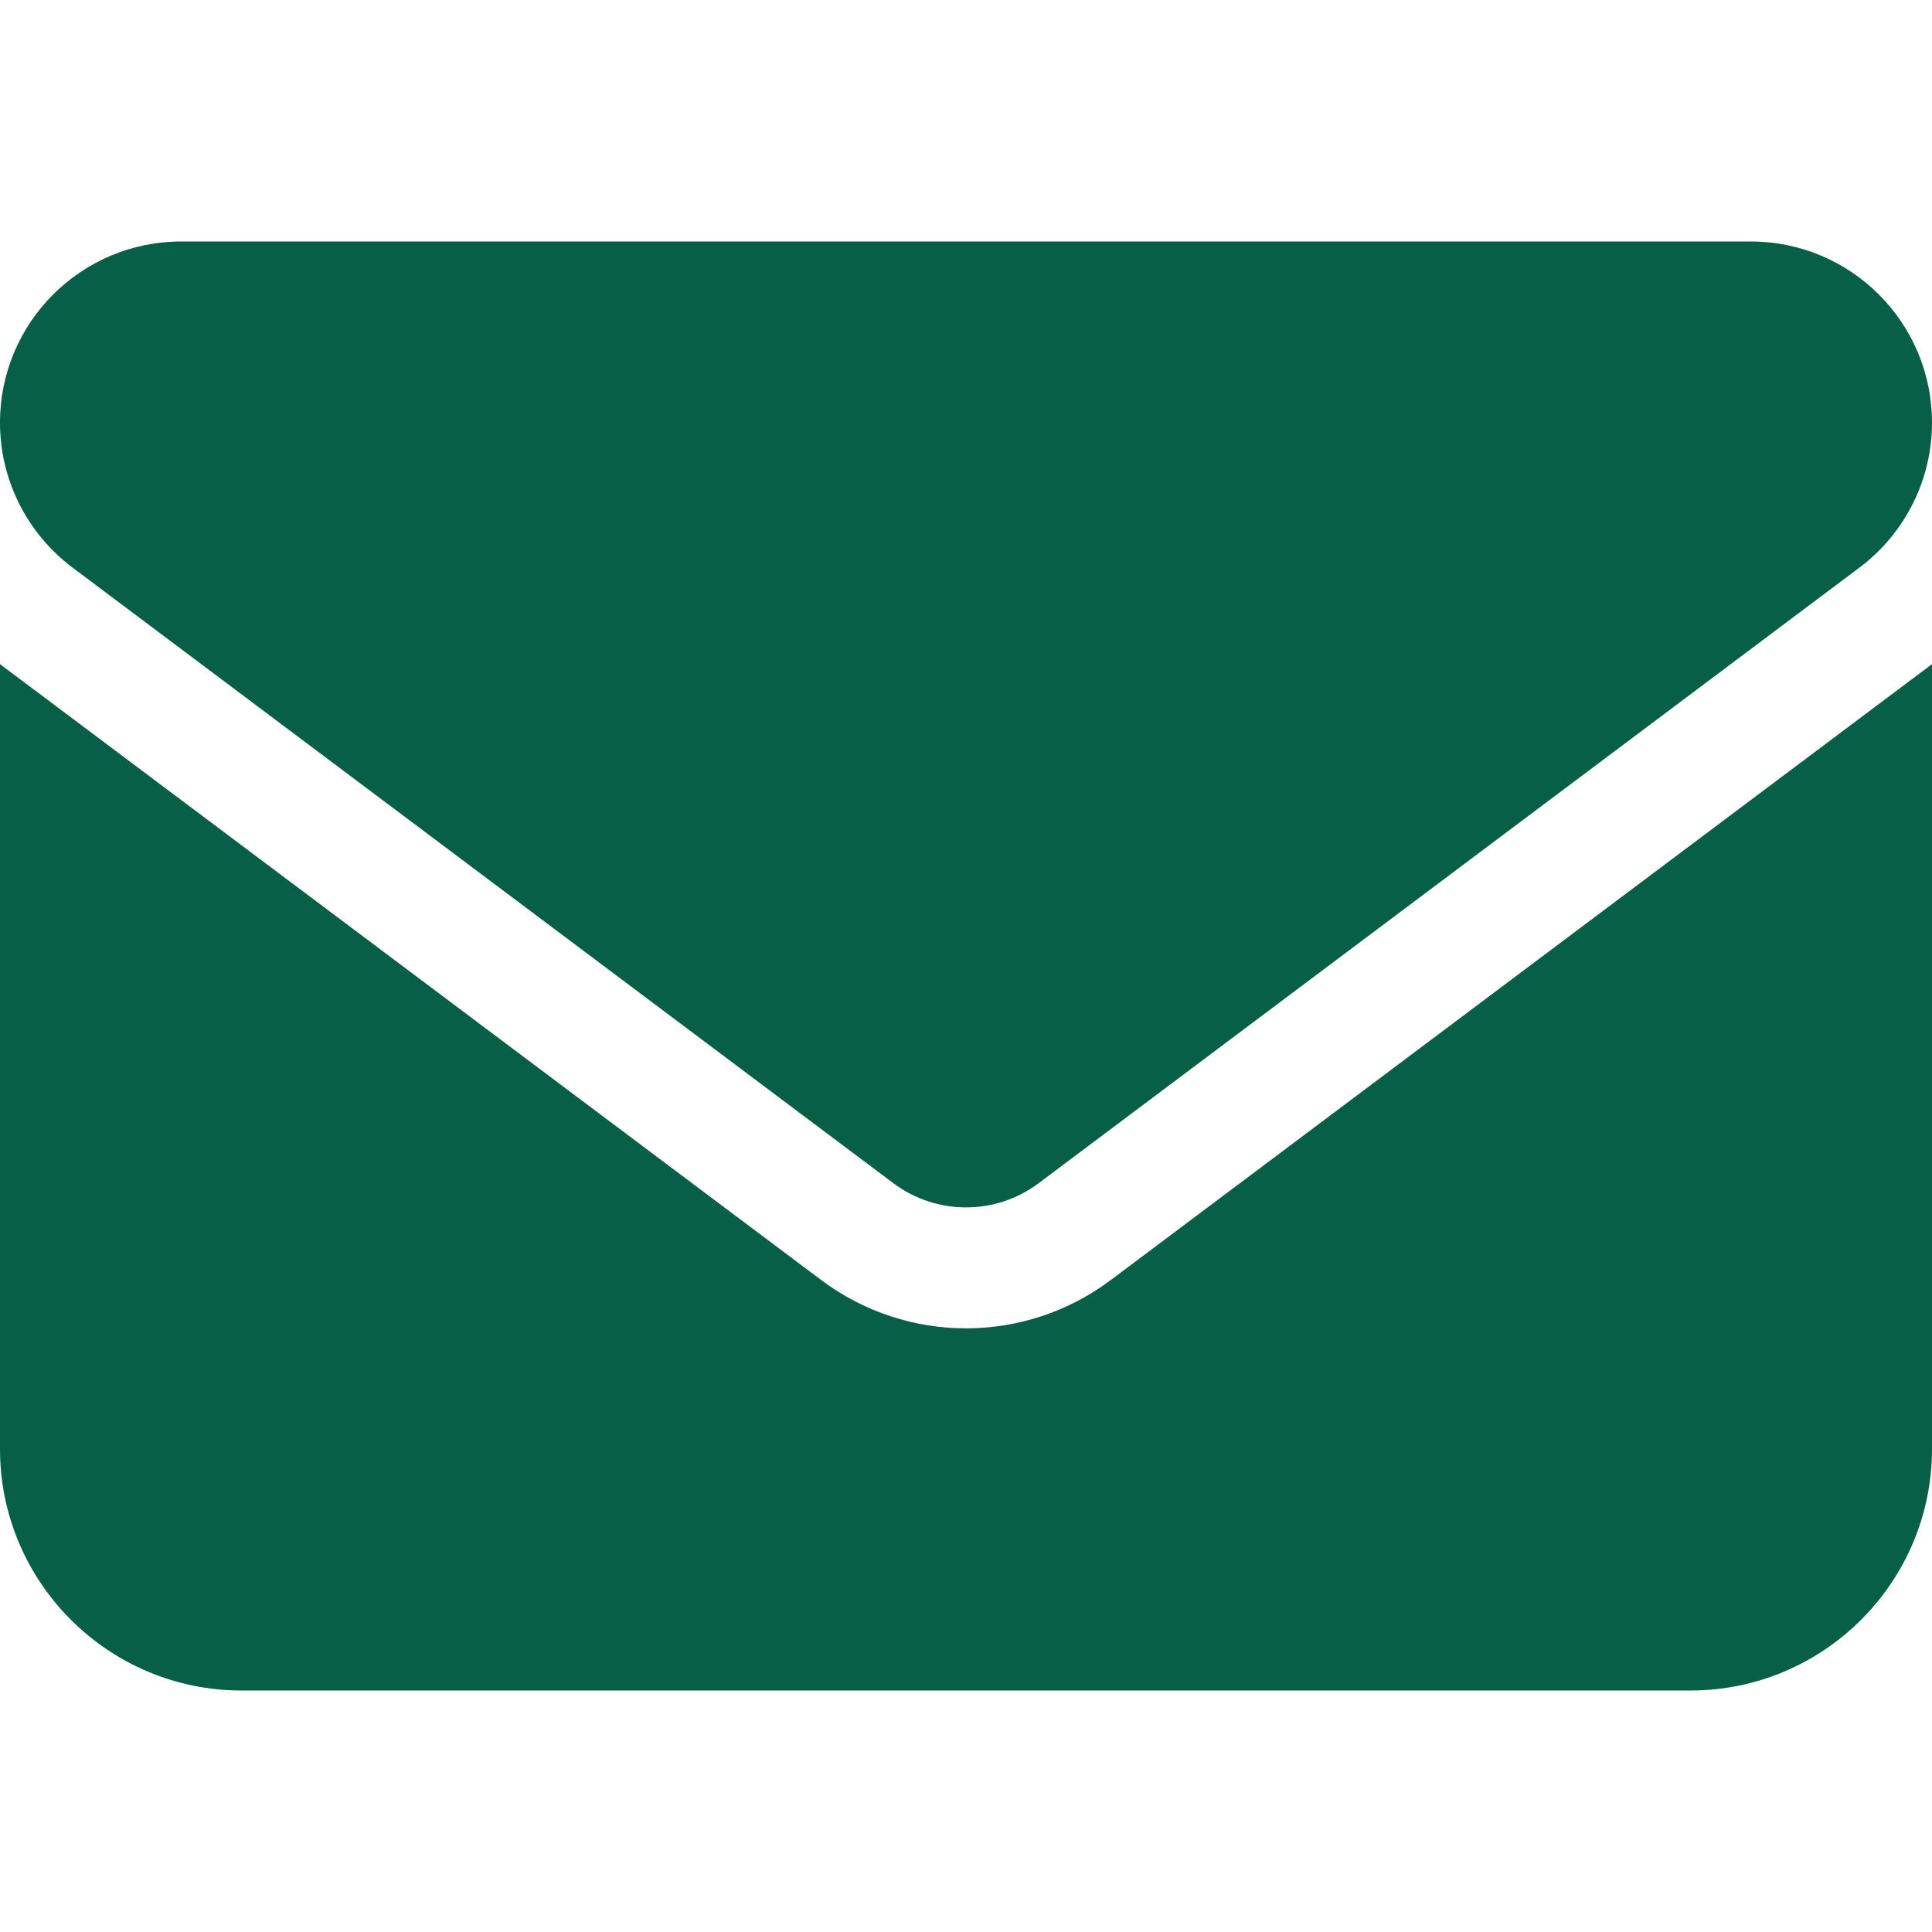
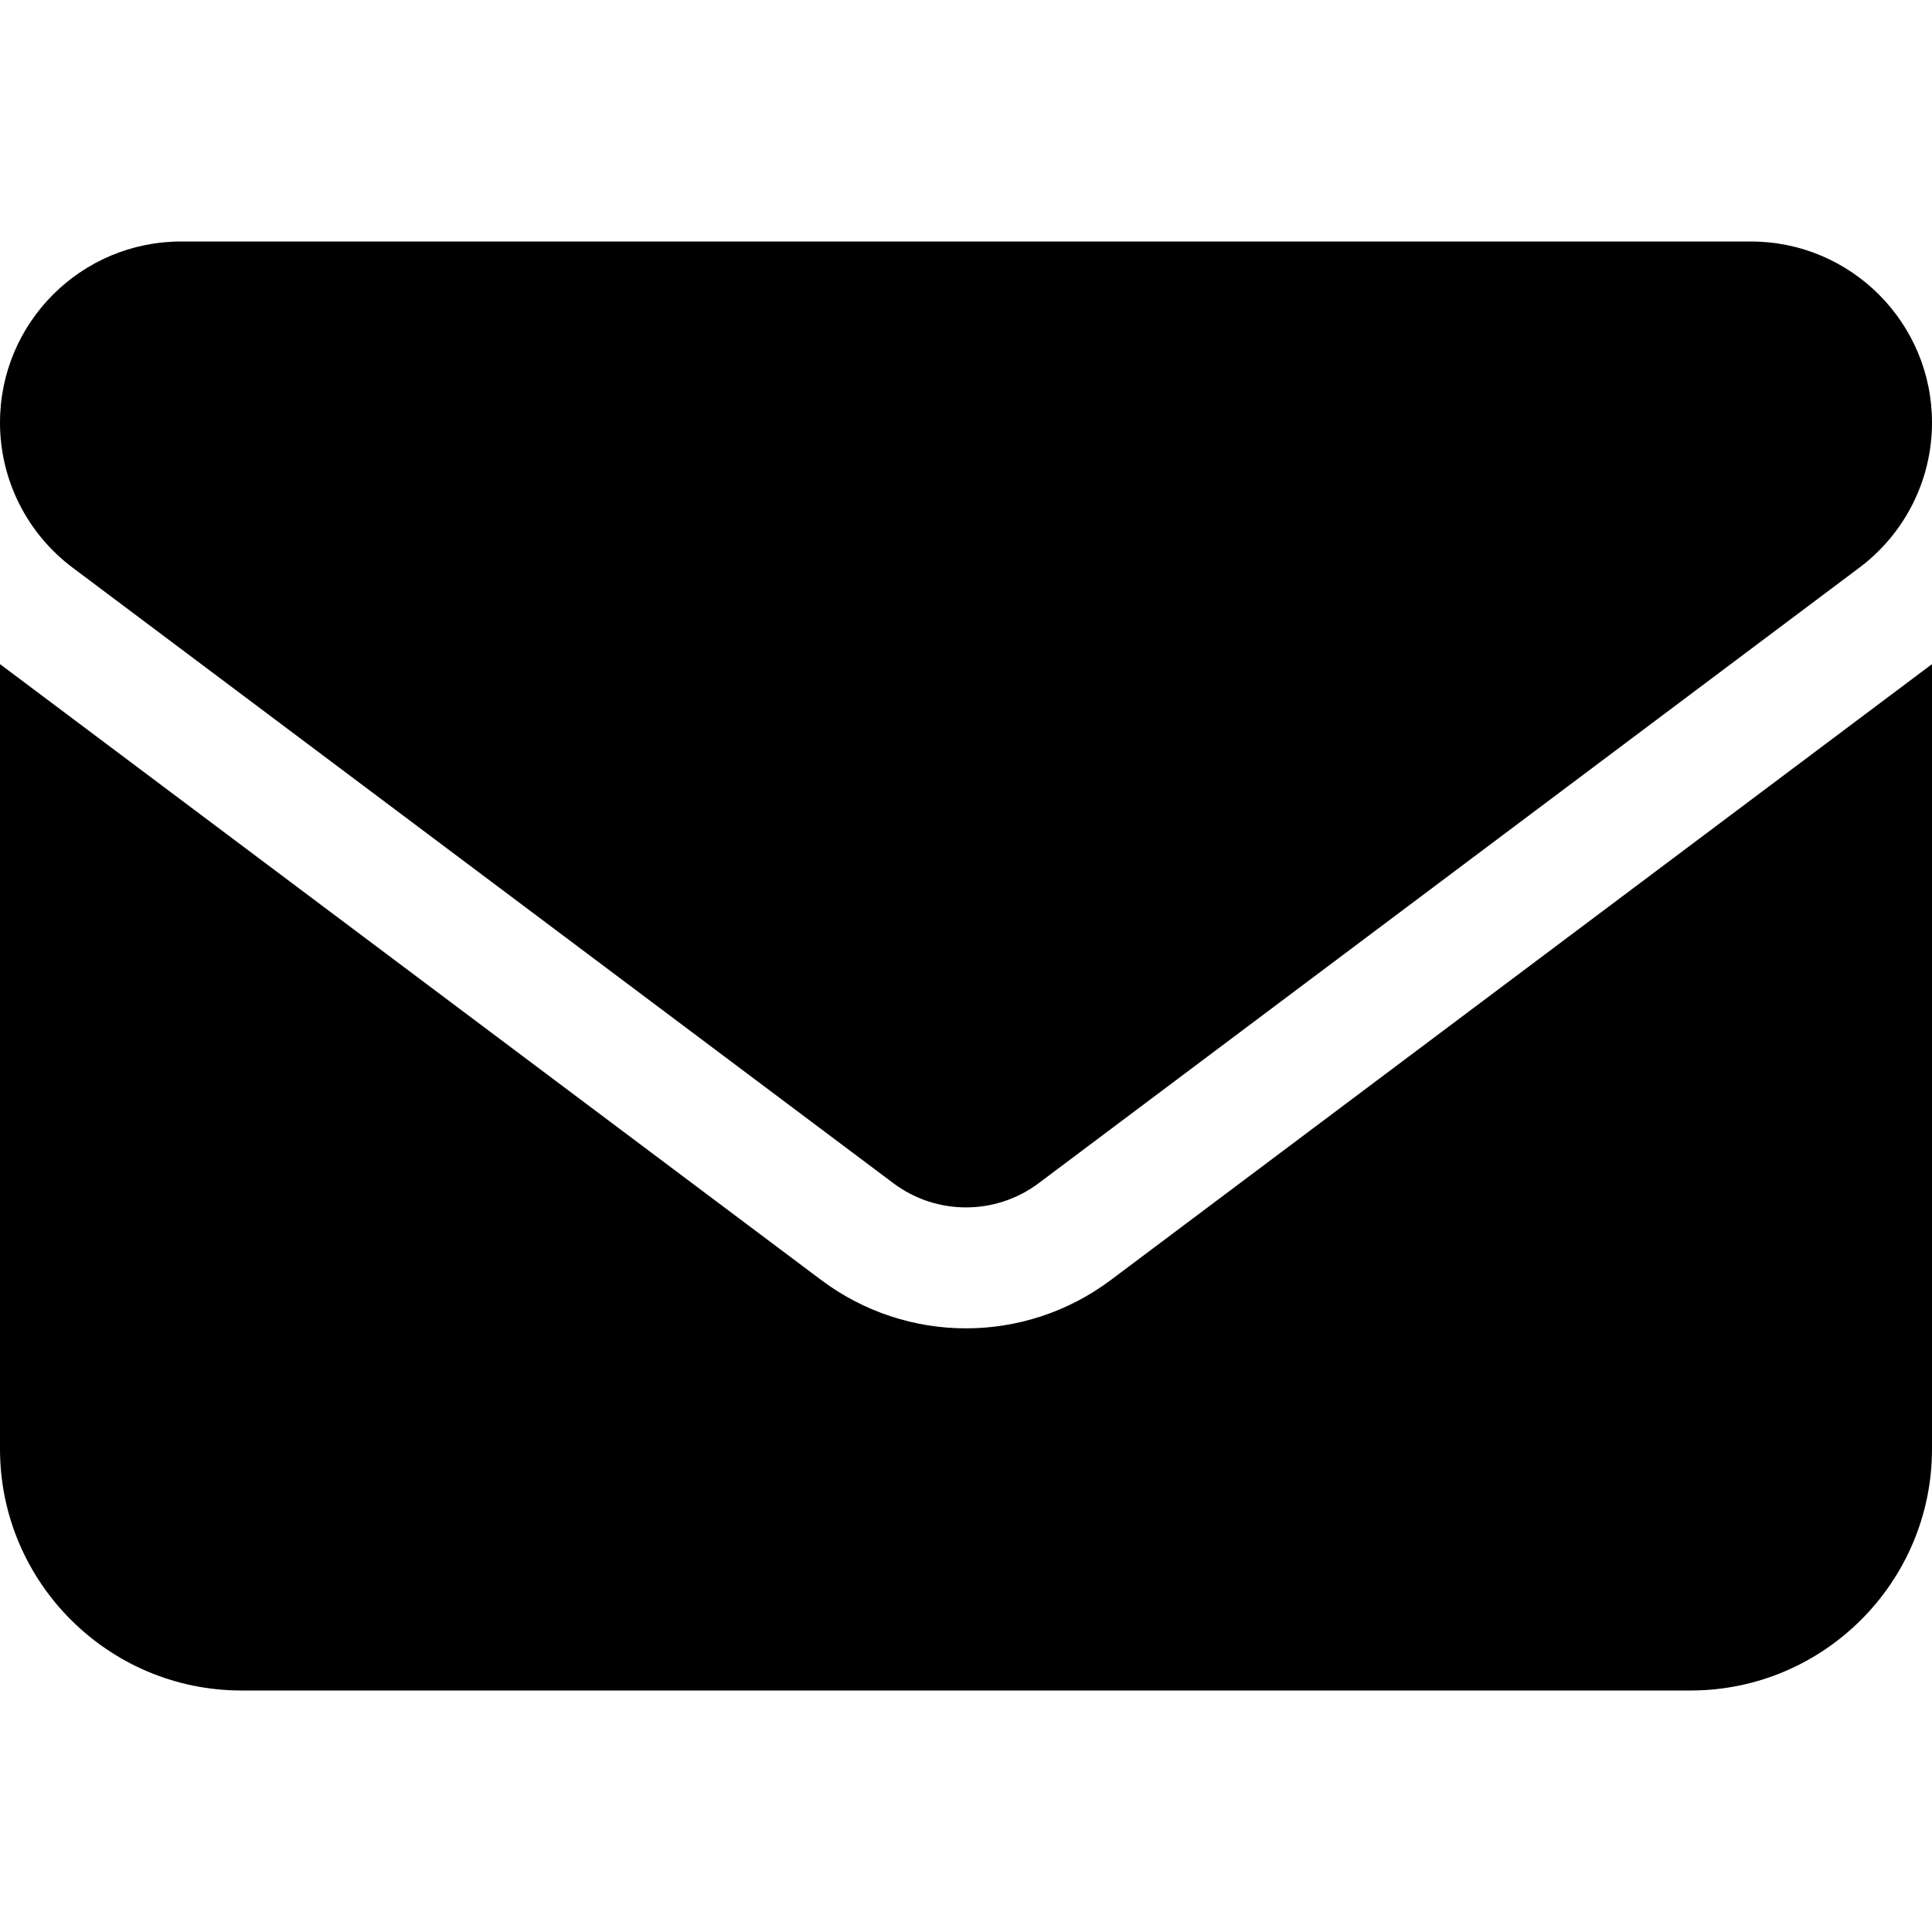
<svg xmlns="http://www.w3.org/2000/svg" viewBox="0 0 512 512">
-   <path fill="#065f46" d="M48 64C21.5 64 0 85.5 0 112c0 15.1 7.1 29.3 19.2 38.4L236.8 313.6c11.4 8.5 27 8.5 38.4 0L492.8 150.4c12.1-9.1 19.2-23.3 19.2-38.4c0-26.5-21.5-48-48-48L48 64zM0 176L0 384c0 35.3 28.7 64 64 64l384 0c35.3 0 64-28.7 64-64l0-208L294.4 339.2c-22.8 17.1-54 17.1-76.8 0L0 176z" />
+   <path fill="#000000" d="M48 64C21.5 64 0 85.5 0 112c0 15.1 7.1 29.3 19.2 38.4L236.8 313.6c11.4 8.5 27 8.5 38.4 0L492.8 150.4c12.1-9.1 19.2-23.3 19.2-38.4c0-26.5-21.5-48-48-48L48 64zM0 176L0 384c0 35.3 28.7 64 64 64l384 0c35.3 0 64-28.7 64-64l0-208L294.4 339.2c-22.8 17.1-54 17.1-76.8 0L0 176z" />
</svg>
